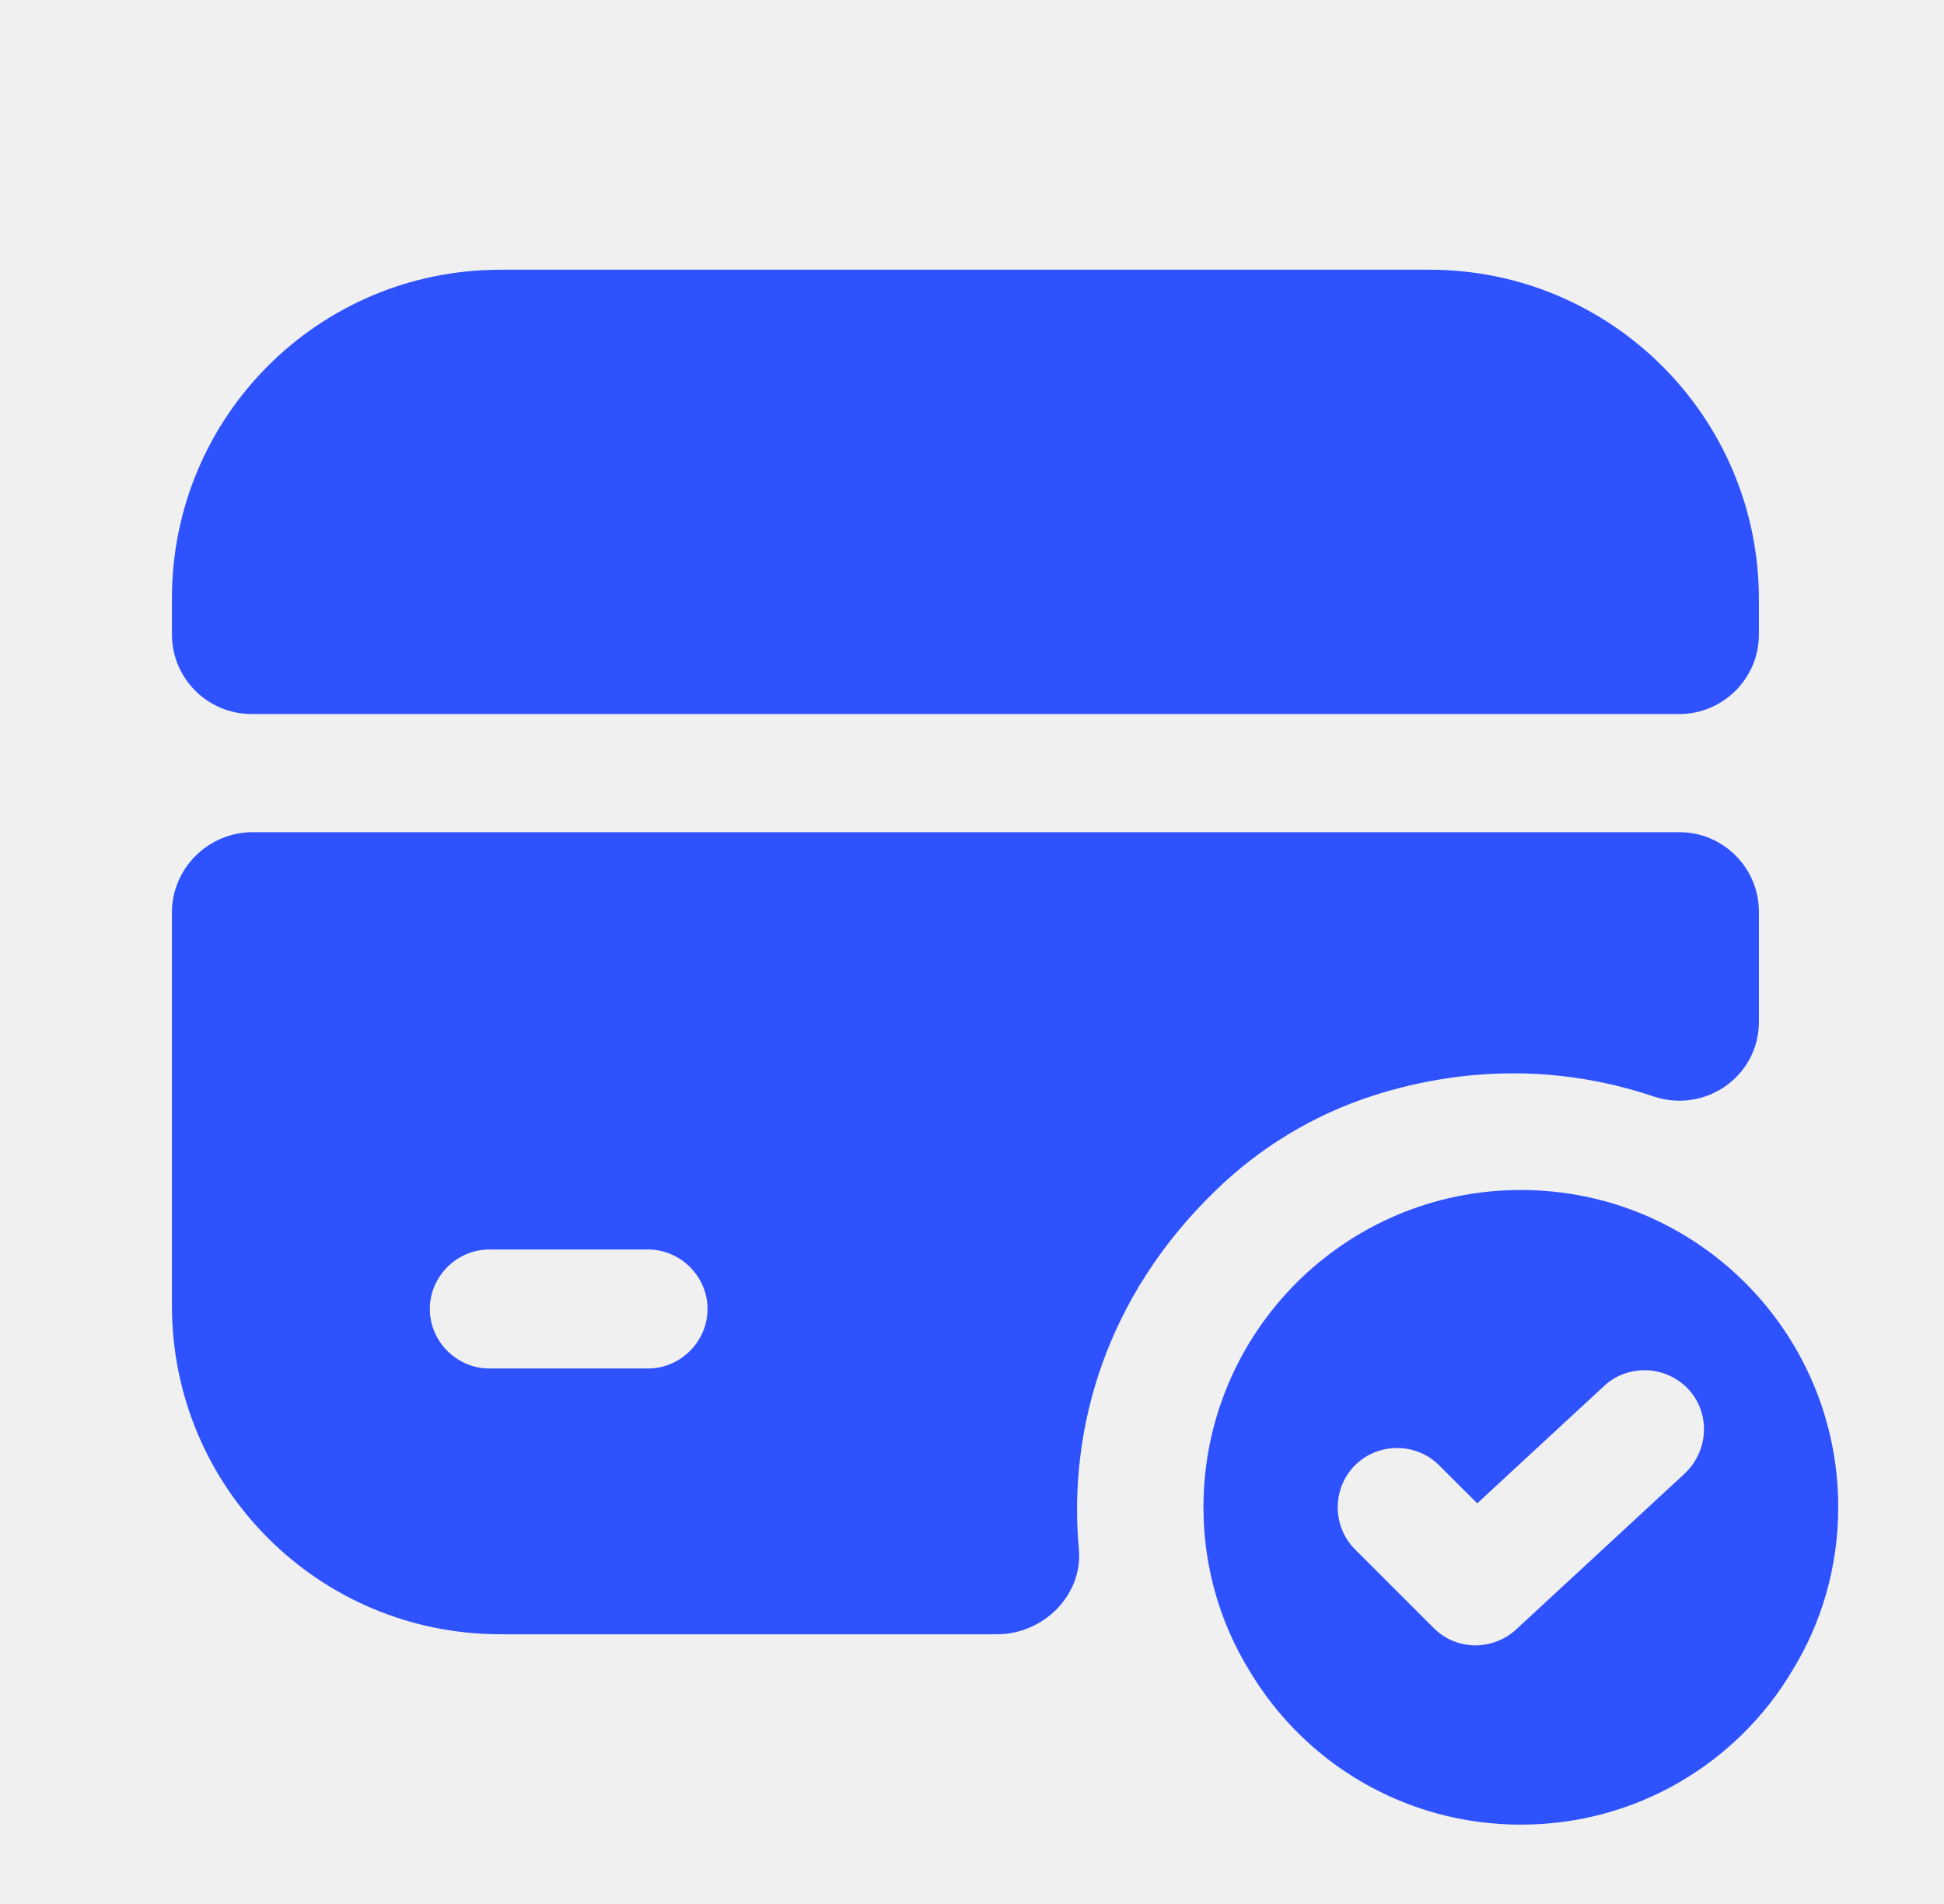
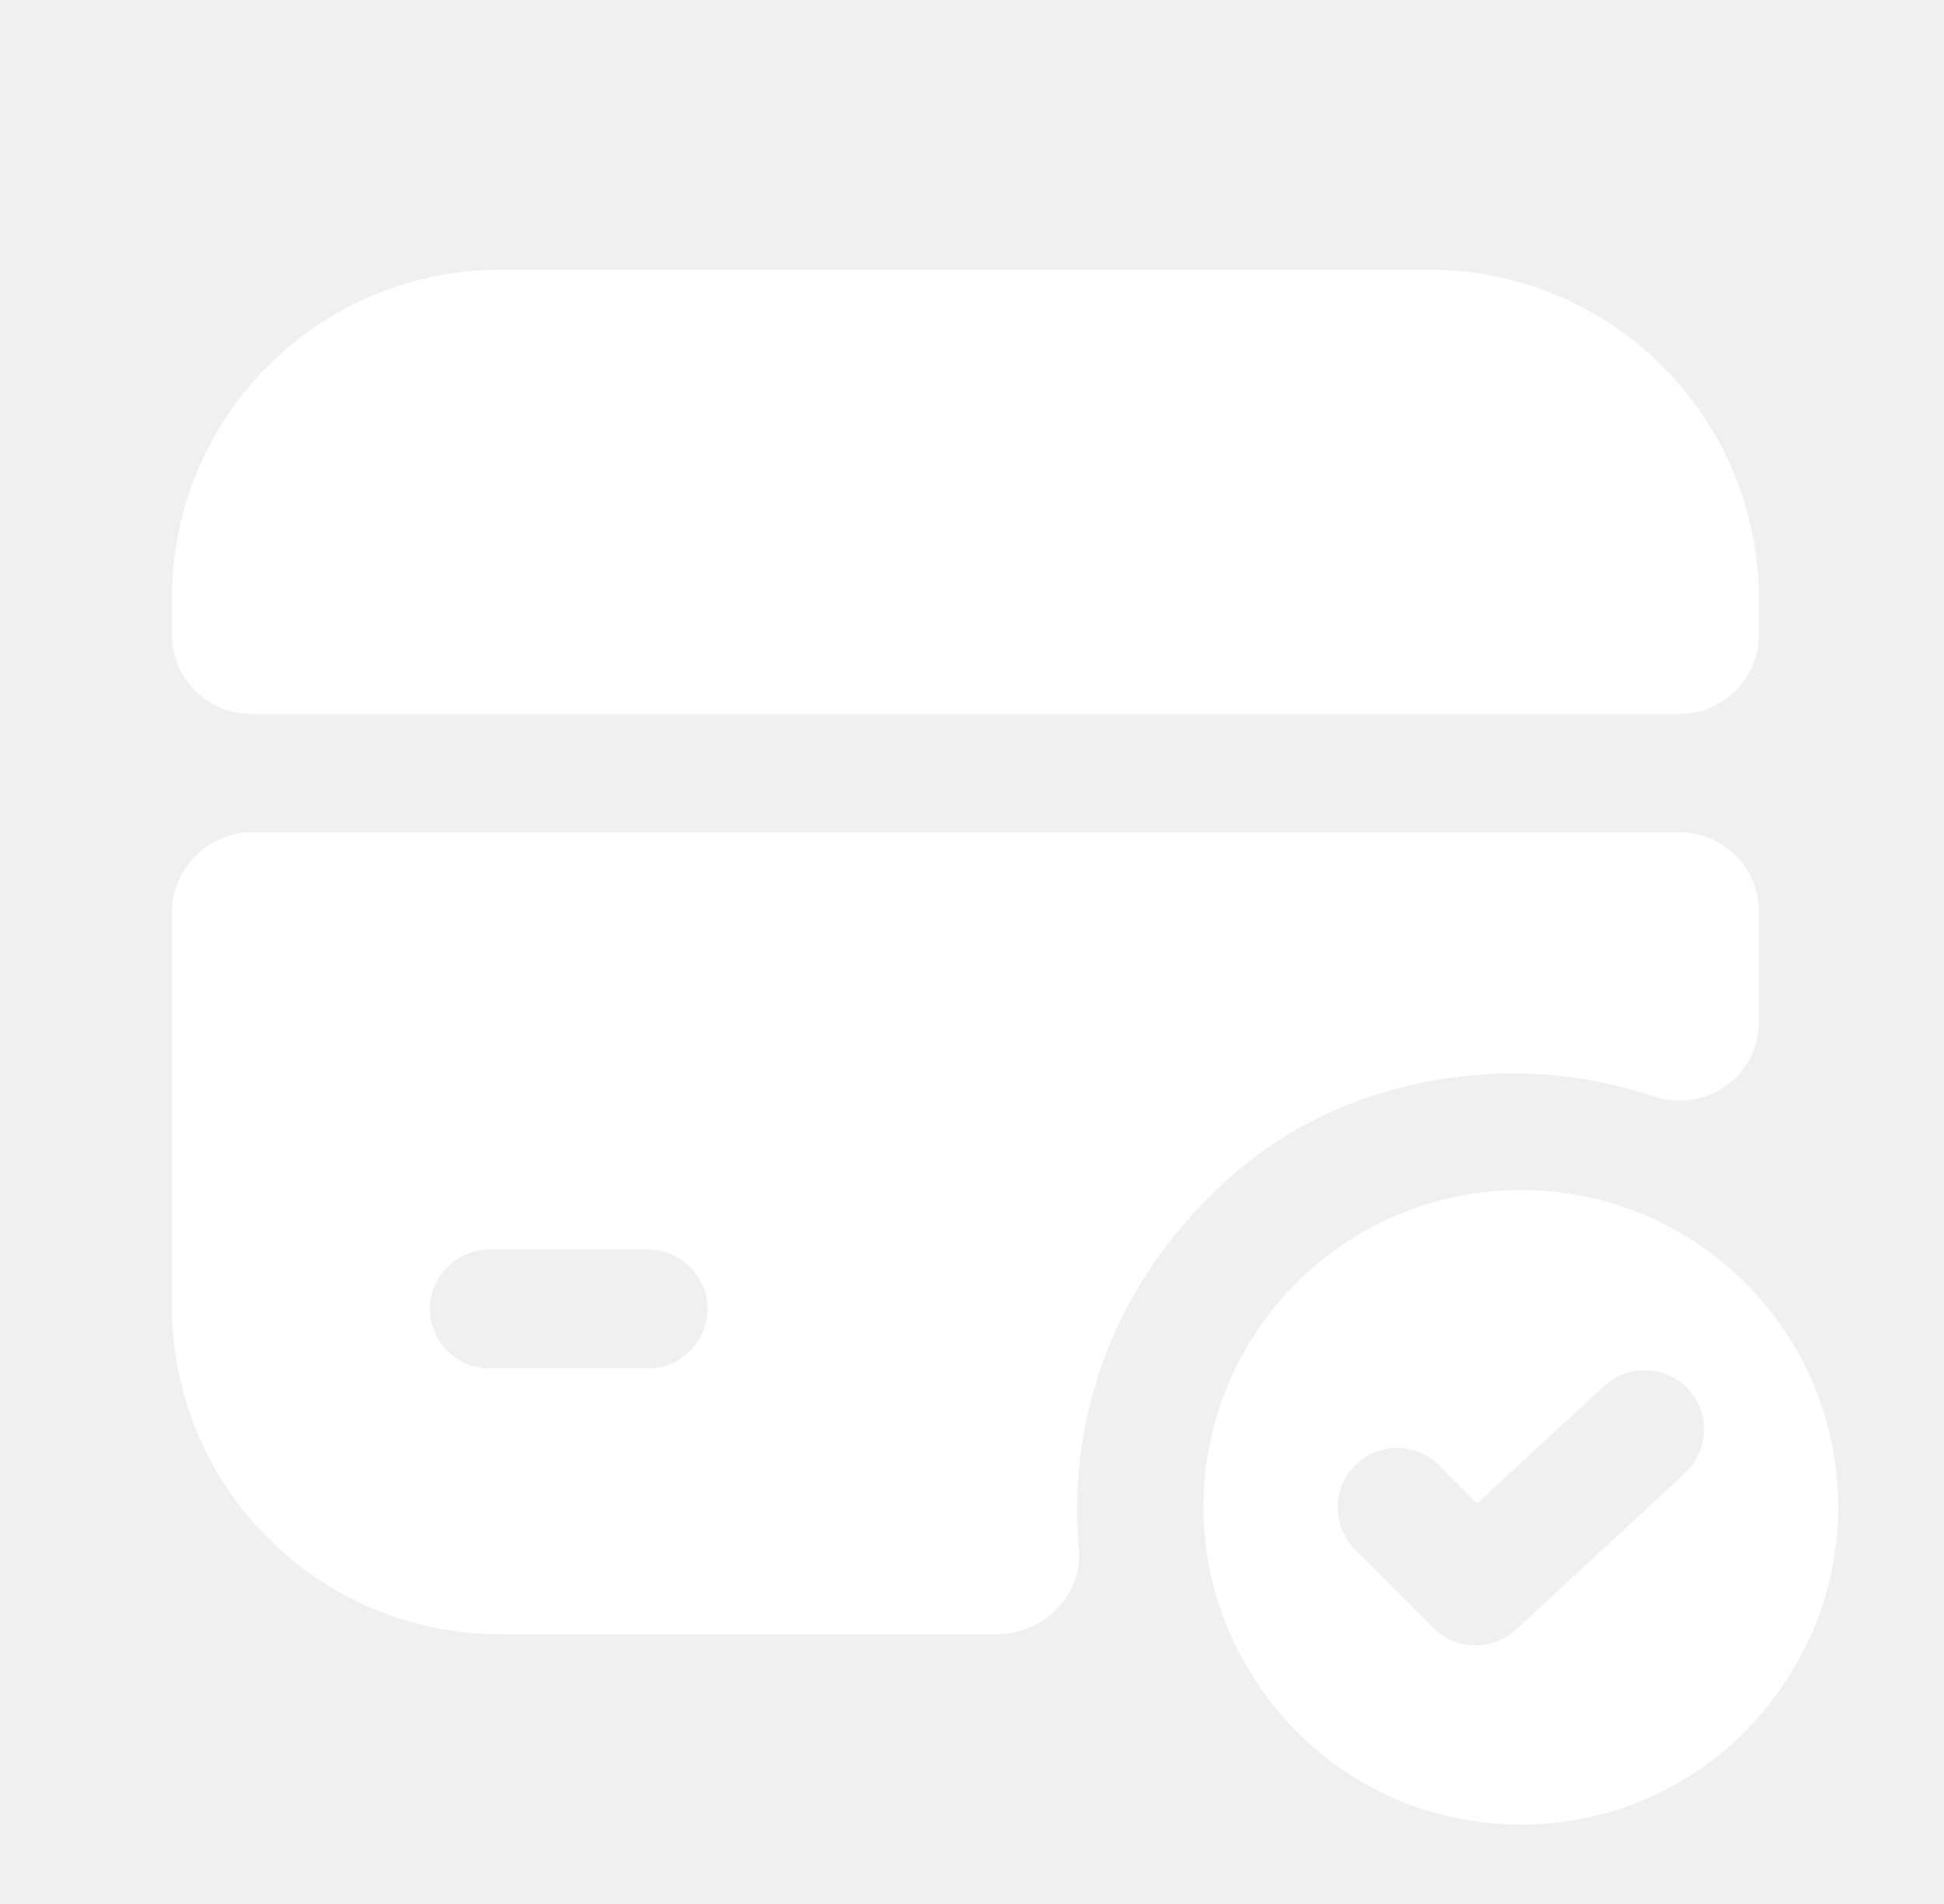
<svg xmlns="http://www.w3.org/2000/svg" width="49" height="48" viewBox="0 0 49 48" fill="none">
-   <path d="M38.334 30C33.914 30 30.334 33.58 30.334 38C30.334 39.5 30.754 40.92 31.494 42.12C32.874 44.44 35.414 46 38.334 46C41.254 46 43.794 44.44 45.174 42.12C45.914 40.92 46.334 39.5 46.334 38C46.334 33.58 42.754 30 38.334 30ZM42.474 37.14L38.214 41.08C37.934 41.34 37.554 41.48 37.194 41.48C36.814 41.48 36.434 41.34 36.134 41.04L34.154 39.06C33.574 38.48 33.574 37.52 34.154 36.94C34.734 36.36 35.694 36.36 36.274 36.94L37.234 37.9L40.434 34.94C41.034 34.38 41.994 34.42 42.554 35.02C43.114 35.62 43.074 36.56 42.474 37.14Z" fill="#2F52FF" />
-   <path d="M44.334 15.1V16C44.334 17.1 43.434 18 42.334 18H6.334C5.234 18 4.334 17.1 4.334 16V15.08C4.334 10.5 8.034 6.8 12.614 6.8H36.034C40.614 6.8 44.334 10.52 44.334 15.1Z" fill="#2F52FF" />
-   <path d="M4.334 23V32.92C4.334 37.5 8.034 41.2 12.614 41.2H25.134C26.294 41.2 27.294 40.22 27.194 39.06C26.914 36 27.894 32.68 30.614 30.04C31.734 28.94 33.114 28.1 34.614 27.62C37.114 26.82 39.534 26.92 41.674 27.64C42.974 28.08 44.334 27.14 44.334 25.76V22.98C44.334 21.88 43.434 20.98 42.334 20.98H6.334C5.234 21 4.334 21.9 4.334 23ZM16.334 34.5H12.334C11.514 34.5 10.834 33.82 10.834 33C10.834 32.18 11.514 31.5 12.334 31.5H16.334C17.154 31.5 17.834 32.18 17.834 33C17.834 33.82 17.154 34.5 16.334 34.5Z" fill="#2F52FF" />
+   <path d="M38.334 30C33.914 30 30.334 33.58 30.334 38C30.334 39.5 30.754 40.92 31.494 42.12C32.874 44.44 35.414 46 38.334 46C41.254 46 43.794 44.44 45.174 42.12C45.914 40.92 46.334 39.5 46.334 38C46.334 33.58 42.754 30 38.334 30ZM42.474 37.14L38.214 41.08C37.934 41.34 37.554 41.48 37.194 41.48C36.814 41.48 36.434 41.34 36.134 41.04L34.154 39.06C33.574 38.48 33.574 37.52 34.154 36.94C34.734 36.36 35.694 36.36 36.274 36.94L37.234 37.9L40.434 34.94C41.034 34.38 41.994 34.42 42.554 35.02C43.114 35.62 43.074 36.56 42.474 37.14Z" fill="#ffffff" />
+   <path d="M44.334 15.1V16C44.334 17.1 43.434 18 42.334 18H6.334C5.234 18 4.334 17.1 4.334 16V15.08C4.334 10.5 8.034 6.8 12.614 6.8H36.034C40.614 6.8 44.334 10.52 44.334 15.1Z" fill="#ffffff" />
+   <path d="M4.334 23V32.92C4.334 37.5 8.034 41.2 12.614 41.2H25.134C26.294 41.2 27.294 40.22 27.194 39.06C26.914 36 27.894 32.68 30.614 30.04C31.734 28.94 33.114 28.1 34.614 27.62C37.114 26.82 39.534 26.92 41.674 27.64C42.974 28.08 44.334 27.14 44.334 25.76V22.98C44.334 21.88 43.434 20.98 42.334 20.98H6.334C5.234 21 4.334 21.9 4.334 23ZM16.334 34.5H12.334C11.514 34.5 10.834 33.82 10.834 33C10.834 32.18 11.514 31.5 12.334 31.5H16.334C17.154 31.5 17.834 32.18 17.834 33C17.834 33.82 17.154 34.5 16.334 34.5Z" fill="#ffffff" />
</svg>
